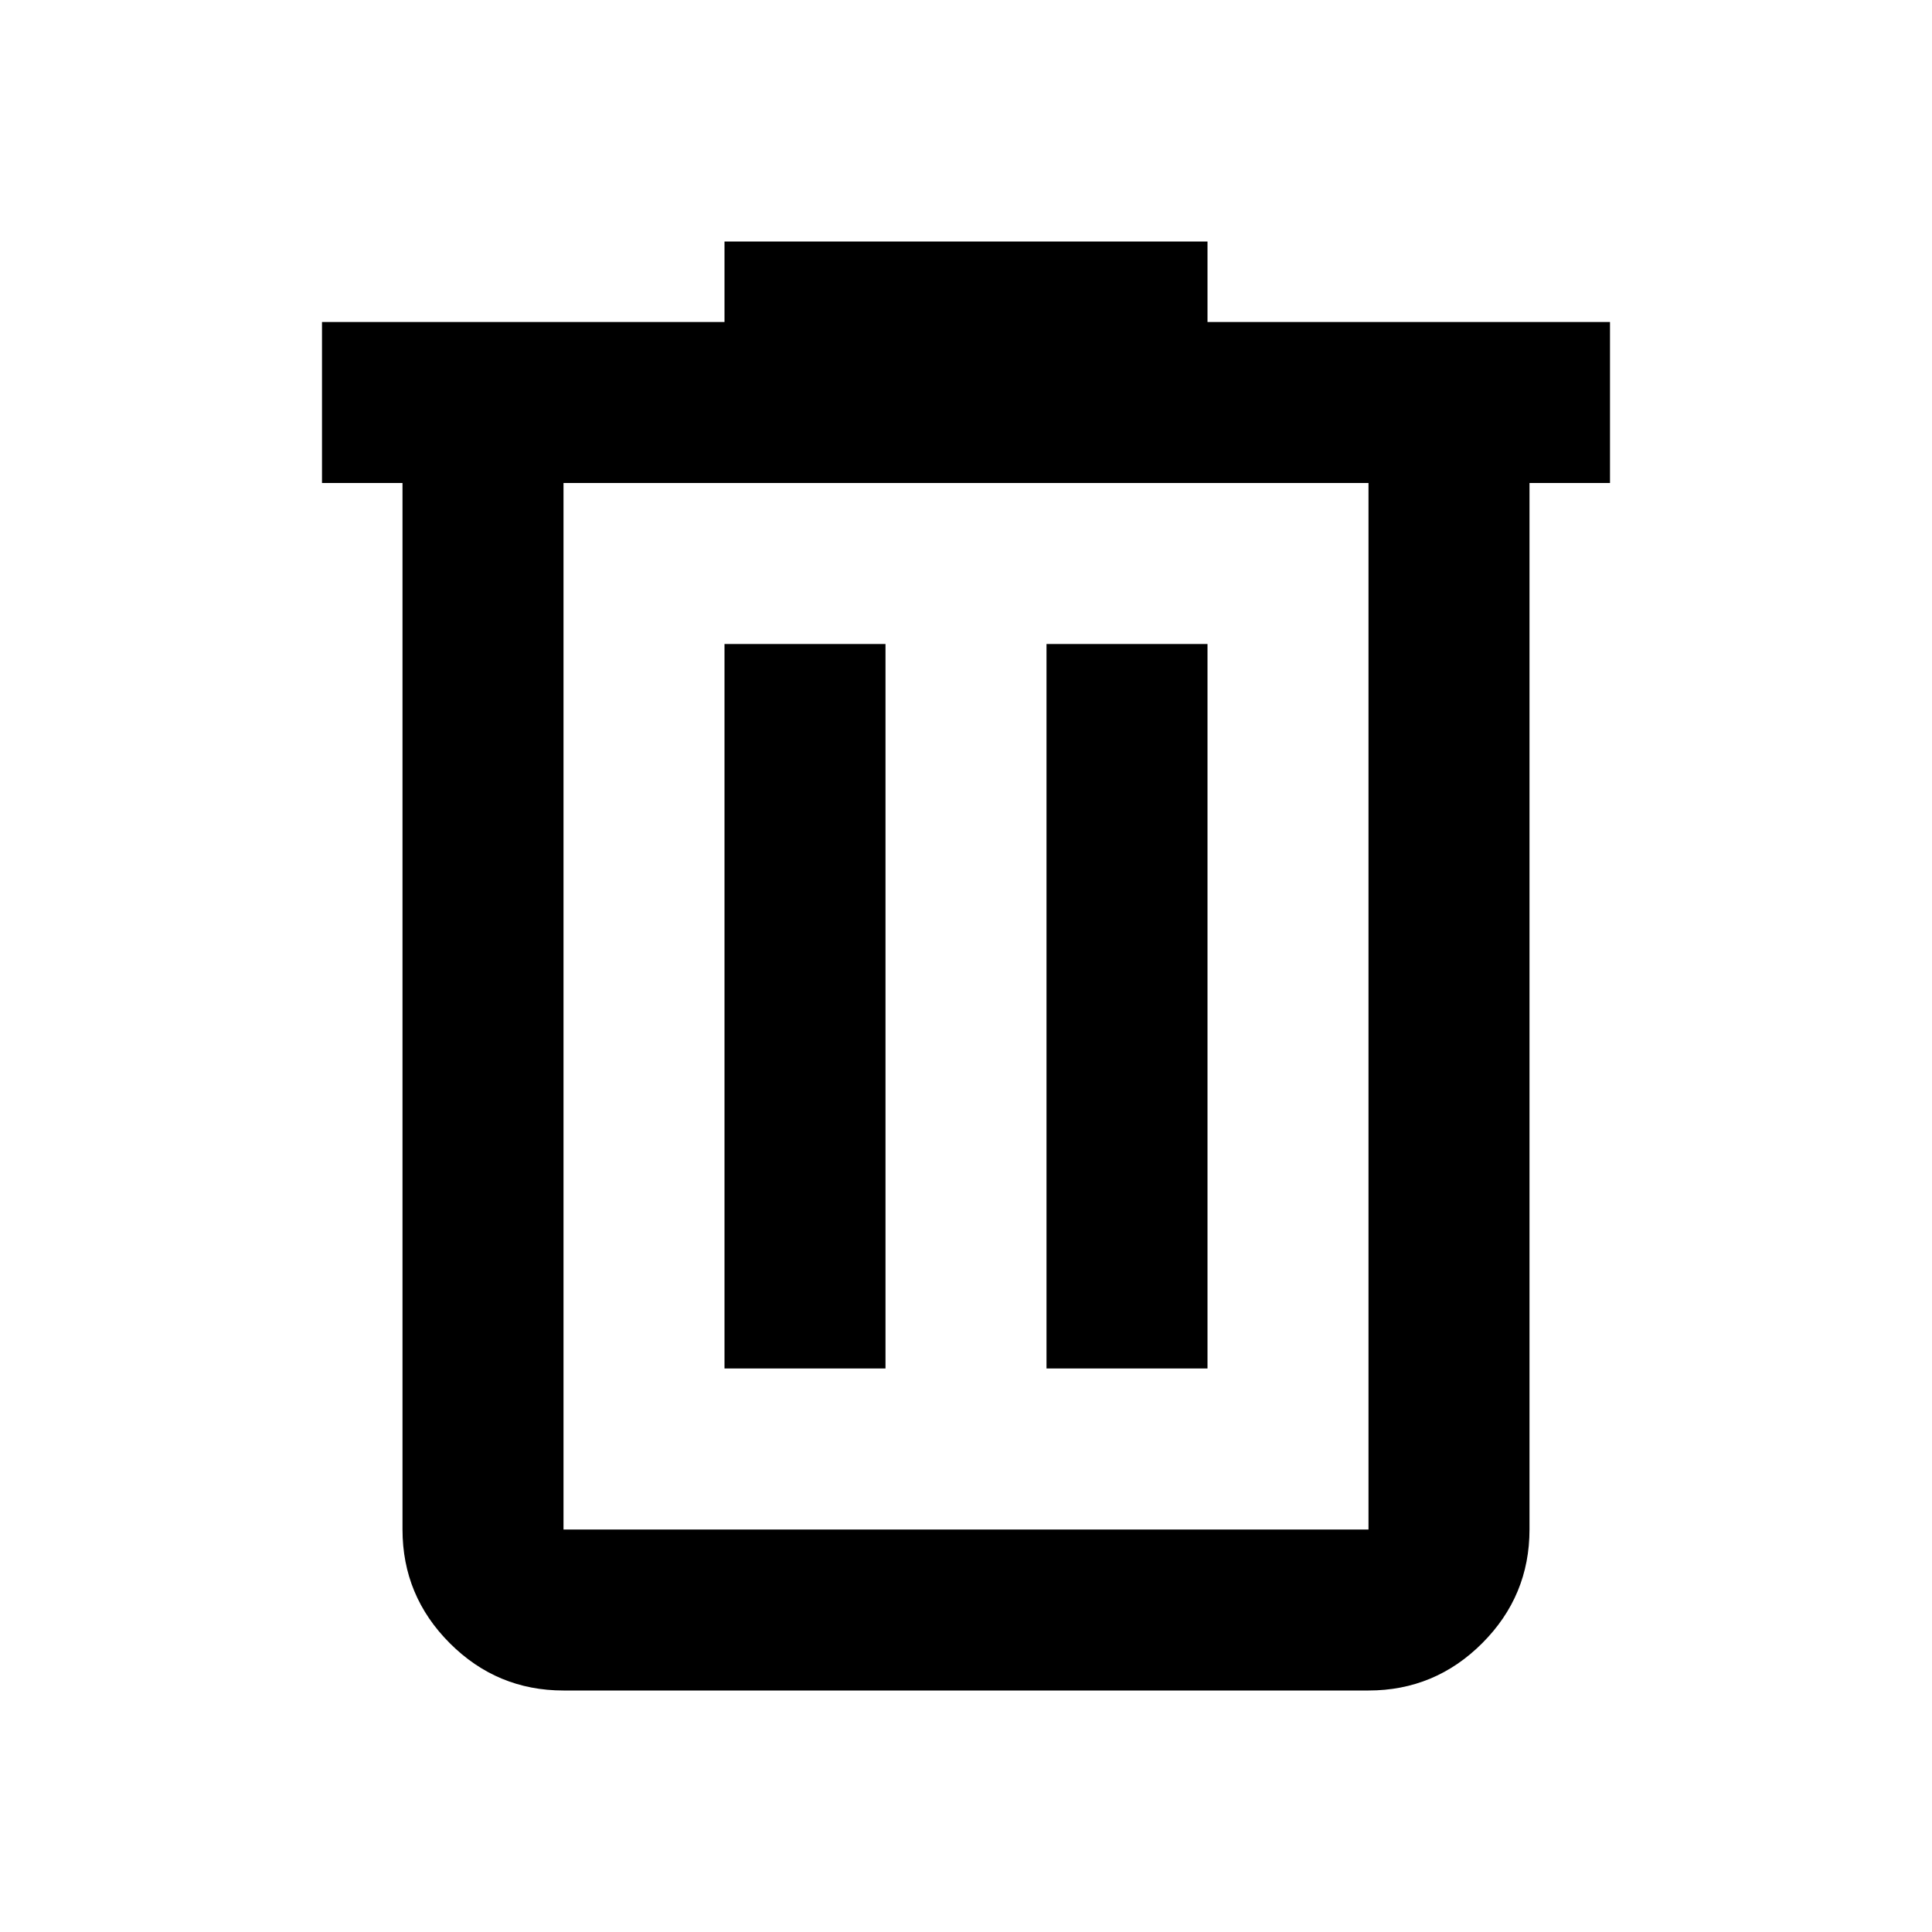
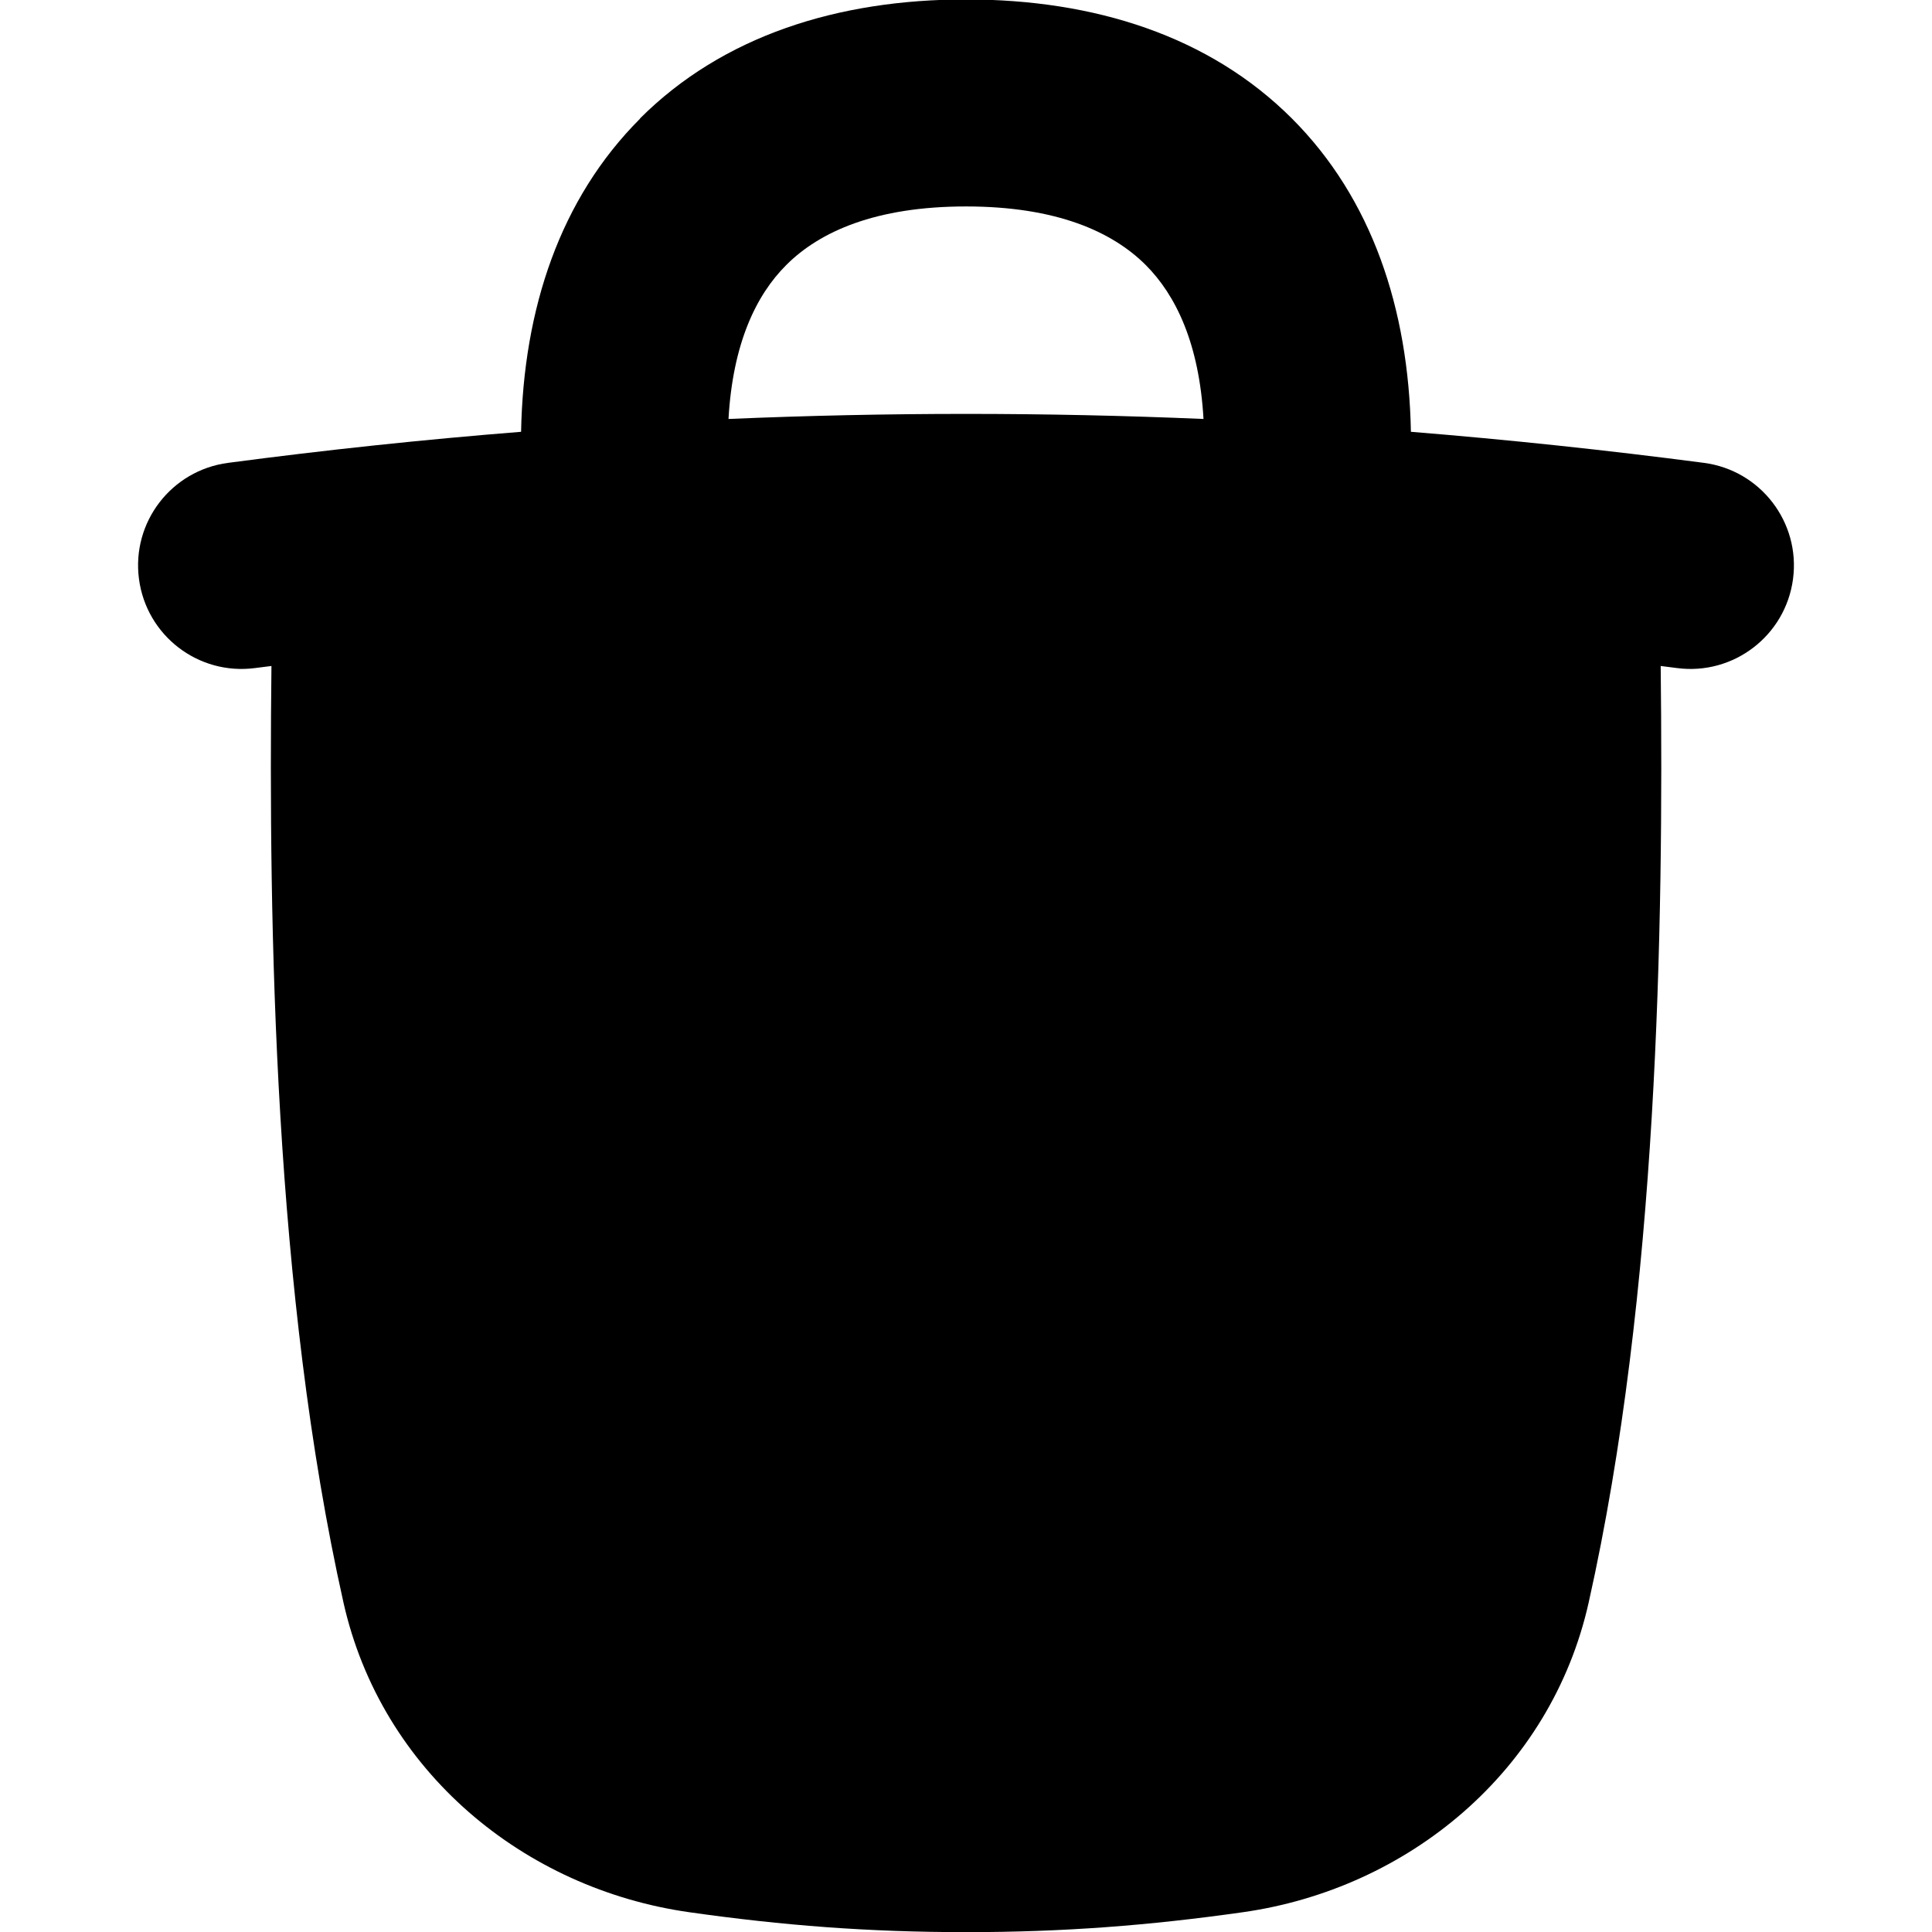
- <svg xmlns="http://www.w3.org/2000/svg" height="24" viewBox="0 -960 960 960" width="24">
-   <path d="M280-120q-33 0-56.5-23.5T200-200v-520h-40v-80h200v-40h240v40h200v80h-40v520q0 33-23.5 56.5T680-120H280Zm400-600H280v520h400v-520ZM360-280h80v-360h-80v360Zm160 0h80v-360h-80v360ZM280-720v520-520Z" fill="currentColor" />
+ <svg xmlns="http://www.w3.org/2000/svg" fill="none" viewBox="0 0 14 14" id="Recycle-Bin-4--Streamline-Flex">
+   <g id="recycle-bin-4--remove-delete-empty-bin-trash-garbage">
+     <path id="Union" fill="currentColor" fill-rule="evenodd" d="M4.637 0.859C5.237 0.26 6.07 -0.004 7 -0.004S8.763 0.26 9.362 0.859c0.579 0.579 0.845 1.377 0.862 2.27 0.705 0.057 1.412 0.132 2.123 0.225 0.411 0.054 0.7 0.431 0.646 0.841 -0.054 0.411 -0.431 0.7 -0.841 0.646 -0.04 -0.005 -0.079 -0.01 -0.118 -0.015 0.021 1.889 -0.019 4.542 -0.522 6.787 -0.274 1.223 -1.309 2.075 -2.508 2.244 -0.677 0.096 -1.298 0.144 -2.004 0.144 -0.705 0 -1.326 -0.048 -2.003 -0.144 -1.199 -0.169 -2.233 -1.02 -2.508 -2.244 -0.503 -2.245 -0.543 -4.898 -0.522 -6.787 -0.04 0.005 -0.079 0.01 -0.119 0.015 -0.411 0.054 -0.787 -0.235 -0.841 -0.646 -0.054 -0.411 0.235 -0.787 0.646 -0.841 0.711 -0.094 1.418 -0.169 2.123 -0.225 0.017 -0.893 0.283 -1.69 0.863 -2.27ZM8.302 1.92c0.219 0.219 0.388 0.57 0.419 1.116 -1.148 -0.049 -2.293 -0.049 -3.442 0 0.031 -0.547 0.2 -0.898 0.419 -1.116 0.242 -0.242 0.648 -0.424 1.302 -0.424 0.654 0 1.059 0.182 1.302 0.424Z" clip-rule="evenodd" stroke-width="1" />
+   </g>
</svg>
